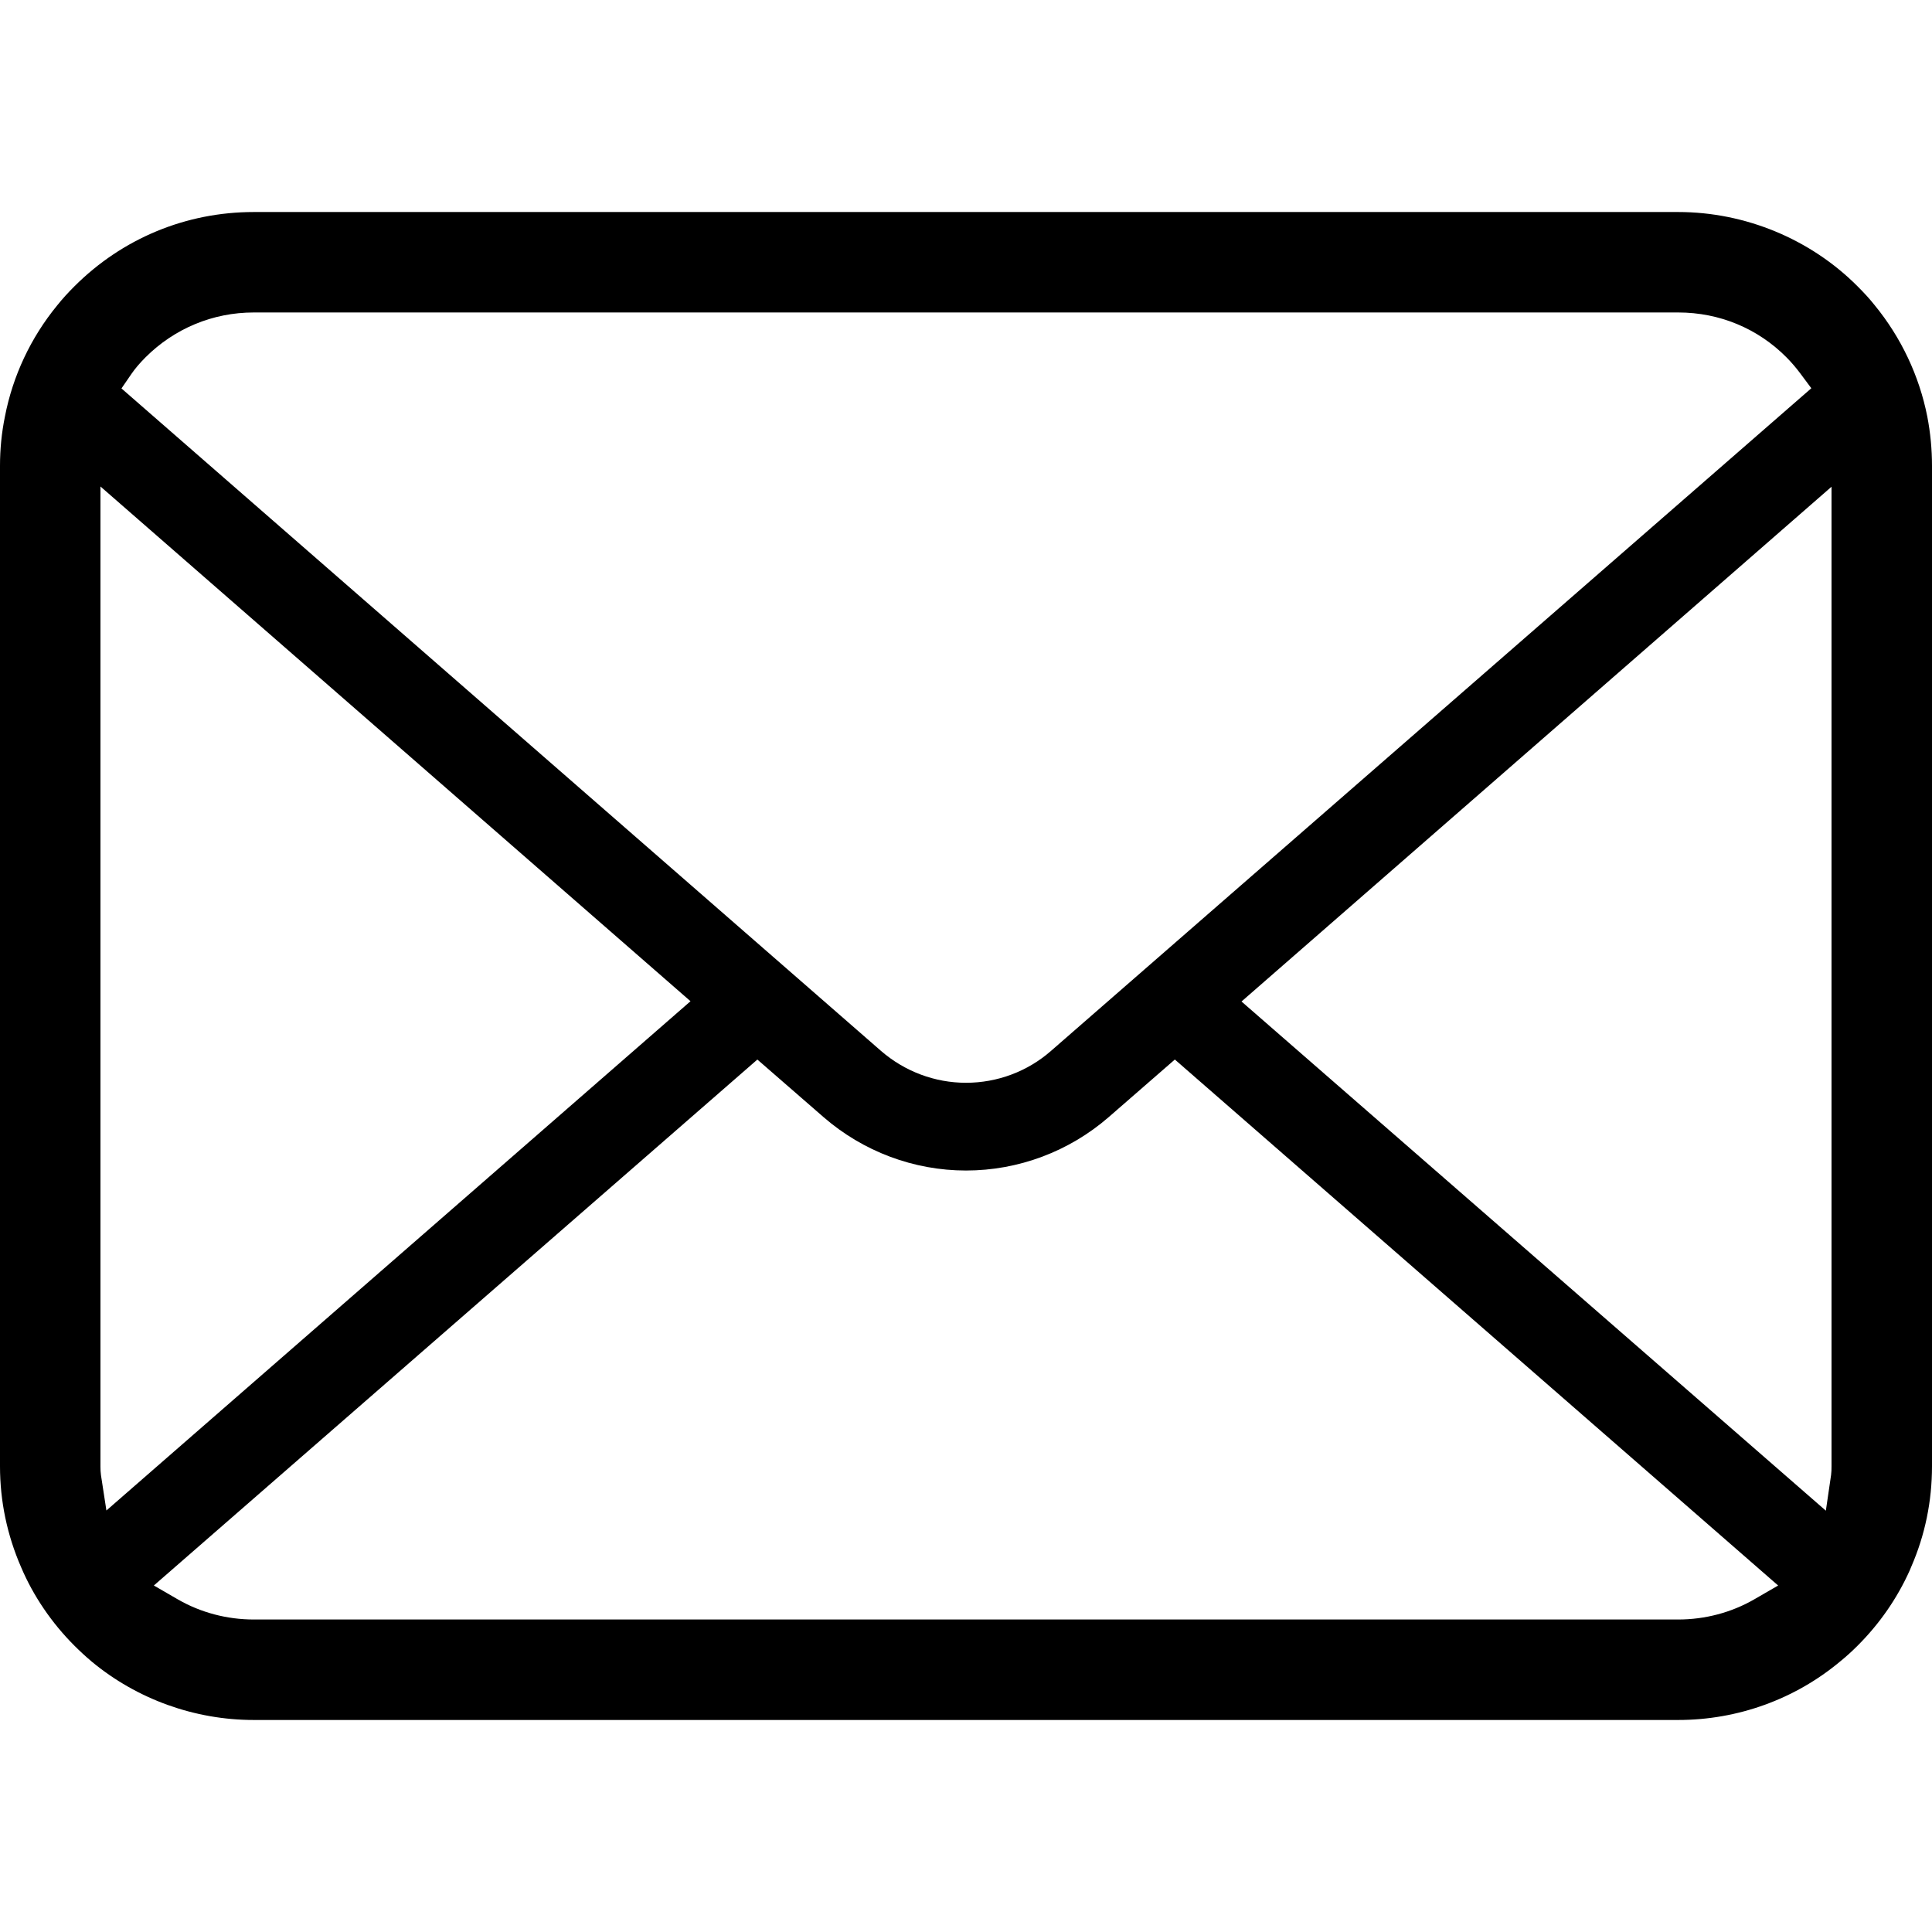
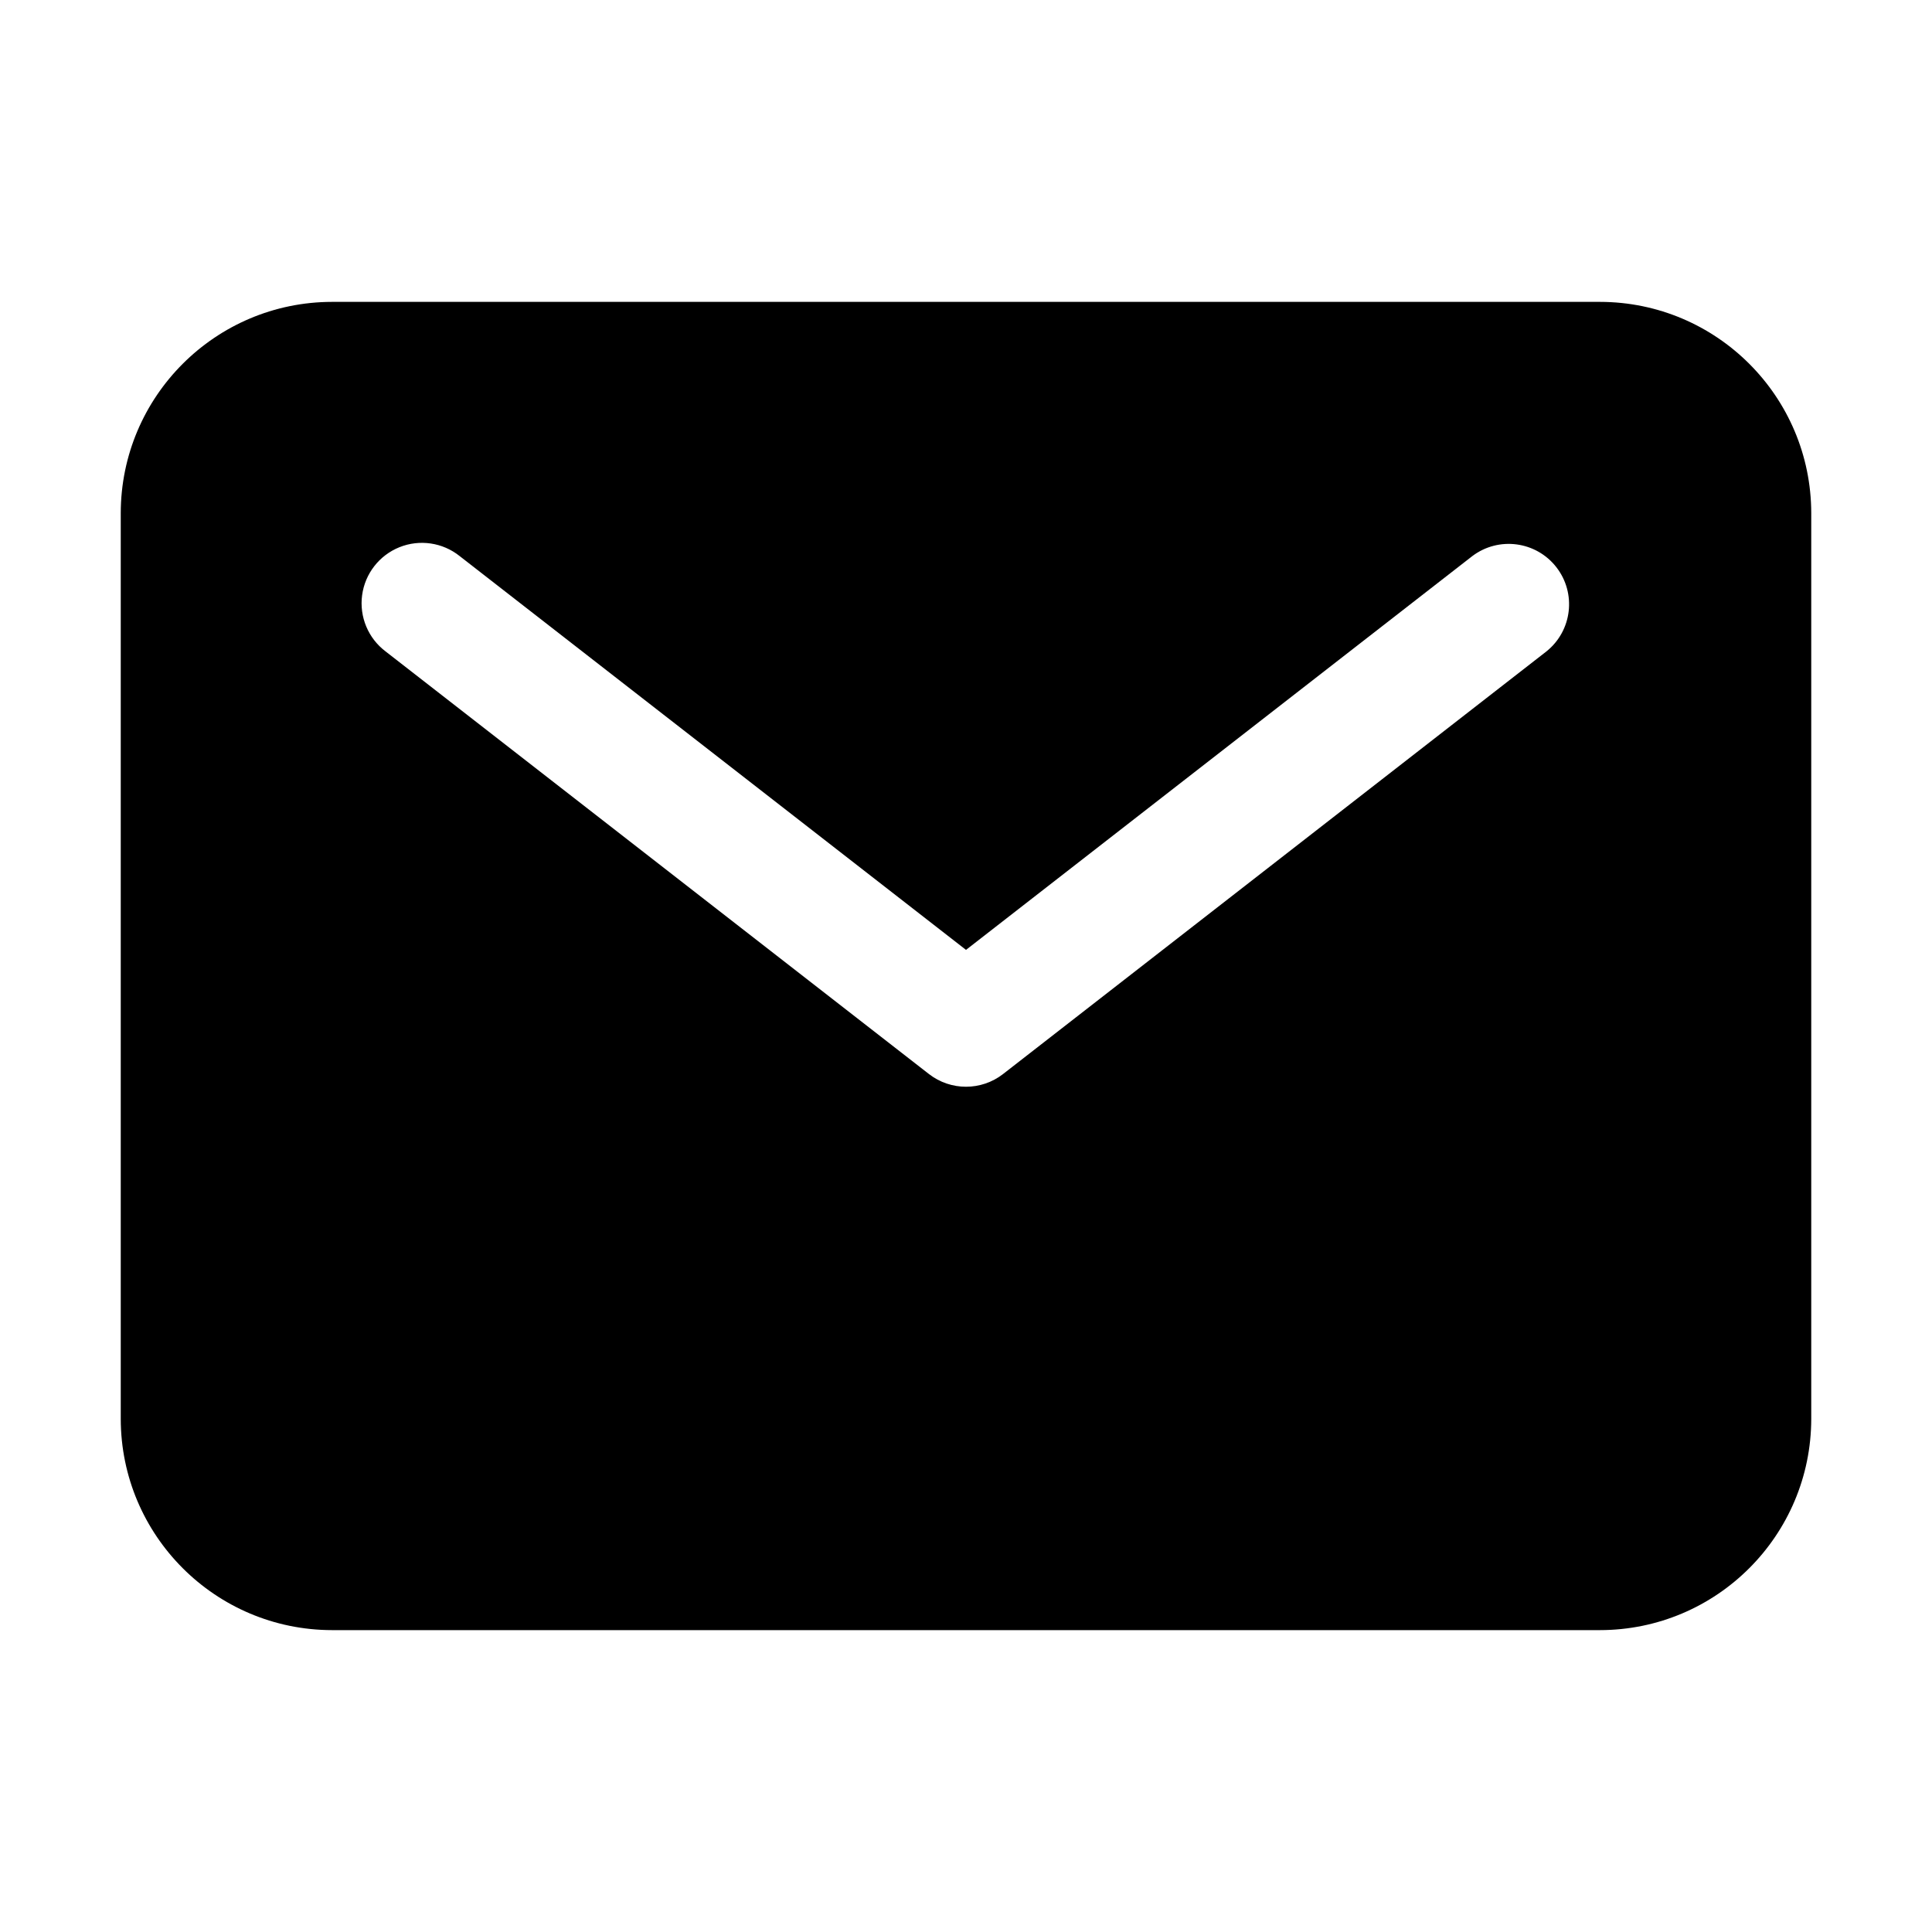
- <svg xmlns="http://www.w3.org/2000/svg" height="800px" width="800px" version="1.1" id="_x32_" viewBox="0 0 512 512" xml:space="preserve">
-   <g>
-     <path fill="currentColor" d="M510.746,110.361c-2.128-10.754-6.926-20.918-13.926-29.463c-1.422-1.794-2.909-3.39-4.535-5.009   c-12.454-12.52-29.778-19.701-47.531-19.701H67.244c-17.951,0-34.834,7-47.539,19.708c-1.608,1.604-3.099,3.216-4.575,5.067   c-6.97,8.509-11.747,18.659-13.824,29.428C0.438,114.62,0,119.002,0,123.435v265.137c0,9.224,1.874,18.206,5.589,26.745   c3.215,7.583,8.093,14.772,14.112,20.788c1.516,1.509,3.022,2.901,4.63,4.258c12.034,9.966,27.272,15.45,42.913,15.45h377.51   c15.742,0,30.965-5.505,42.967-15.56c1.604-1.298,3.091-2.661,4.578-4.148c5.818-5.812,10.442-12.49,13.766-19.854l0.438-1.05   c3.646-8.377,5.497-17.33,5.497-26.628V123.435C512,119.06,511.578,114.649,510.746,110.361z M34.823,99.104   c0.951-1.392,2.165-2.821,3.714-4.382c7.689-7.685,17.886-11.914,28.706-11.914h377.51c10.915,0,21.115,4.236,28.719,11.929   c1.313,1.327,2.567,2.8,3.661,4.272l2.887,3.88l-201.5,175.616c-6.212,5.446-14.21,8.443-22.523,8.443   c-8.231,0-16.222-2.99-22.508-8.436L32.19,102.939L34.823,99.104z M26.755,390.913c-0.109-0.722-0.134-1.524-0.134-2.341V128.925   l156.37,136.411L28.199,400.297L26.755,390.913z M464.899,423.84c-6.052,3.492-13.022,5.344-20.145,5.344H67.244   c-7.127,0-14.094-1.852-20.142-5.344l-6.328-3.668l159.936-139.379l17.528,15.246c10.514,9.128,23.922,14.16,37.761,14.16   c13.89,0,27.32-5.032,37.827-14.16l17.521-15.253L471.228,420.18L464.899,423.84z M485.372,388.572   c0,0.803-0.015,1.597-0.116,2.304l-1.386,9.472L329.012,265.409l156.36-136.418V388.572z" />
-   </g>
+ <svg xmlns="http://www.w3.org/2000/svg" class="ionicon" viewBox="0 0 512 512">
+   <path d="M424 80H88a56.06 56.06 0 00-56 56v240a56.06 56.06 0 0056 56h336a56.06 56.06 0 0056-56V136a56.06 56.06 0 00-56-56zm-14.18 92.63l-144 112a16 16 0 01-19.64 0l-144-112a16 16 0 1119.64-25.26L256 251.73l134.18-104.36a16 16 0 0119.64 25.26z" fill="currentColor" />
</svg>
